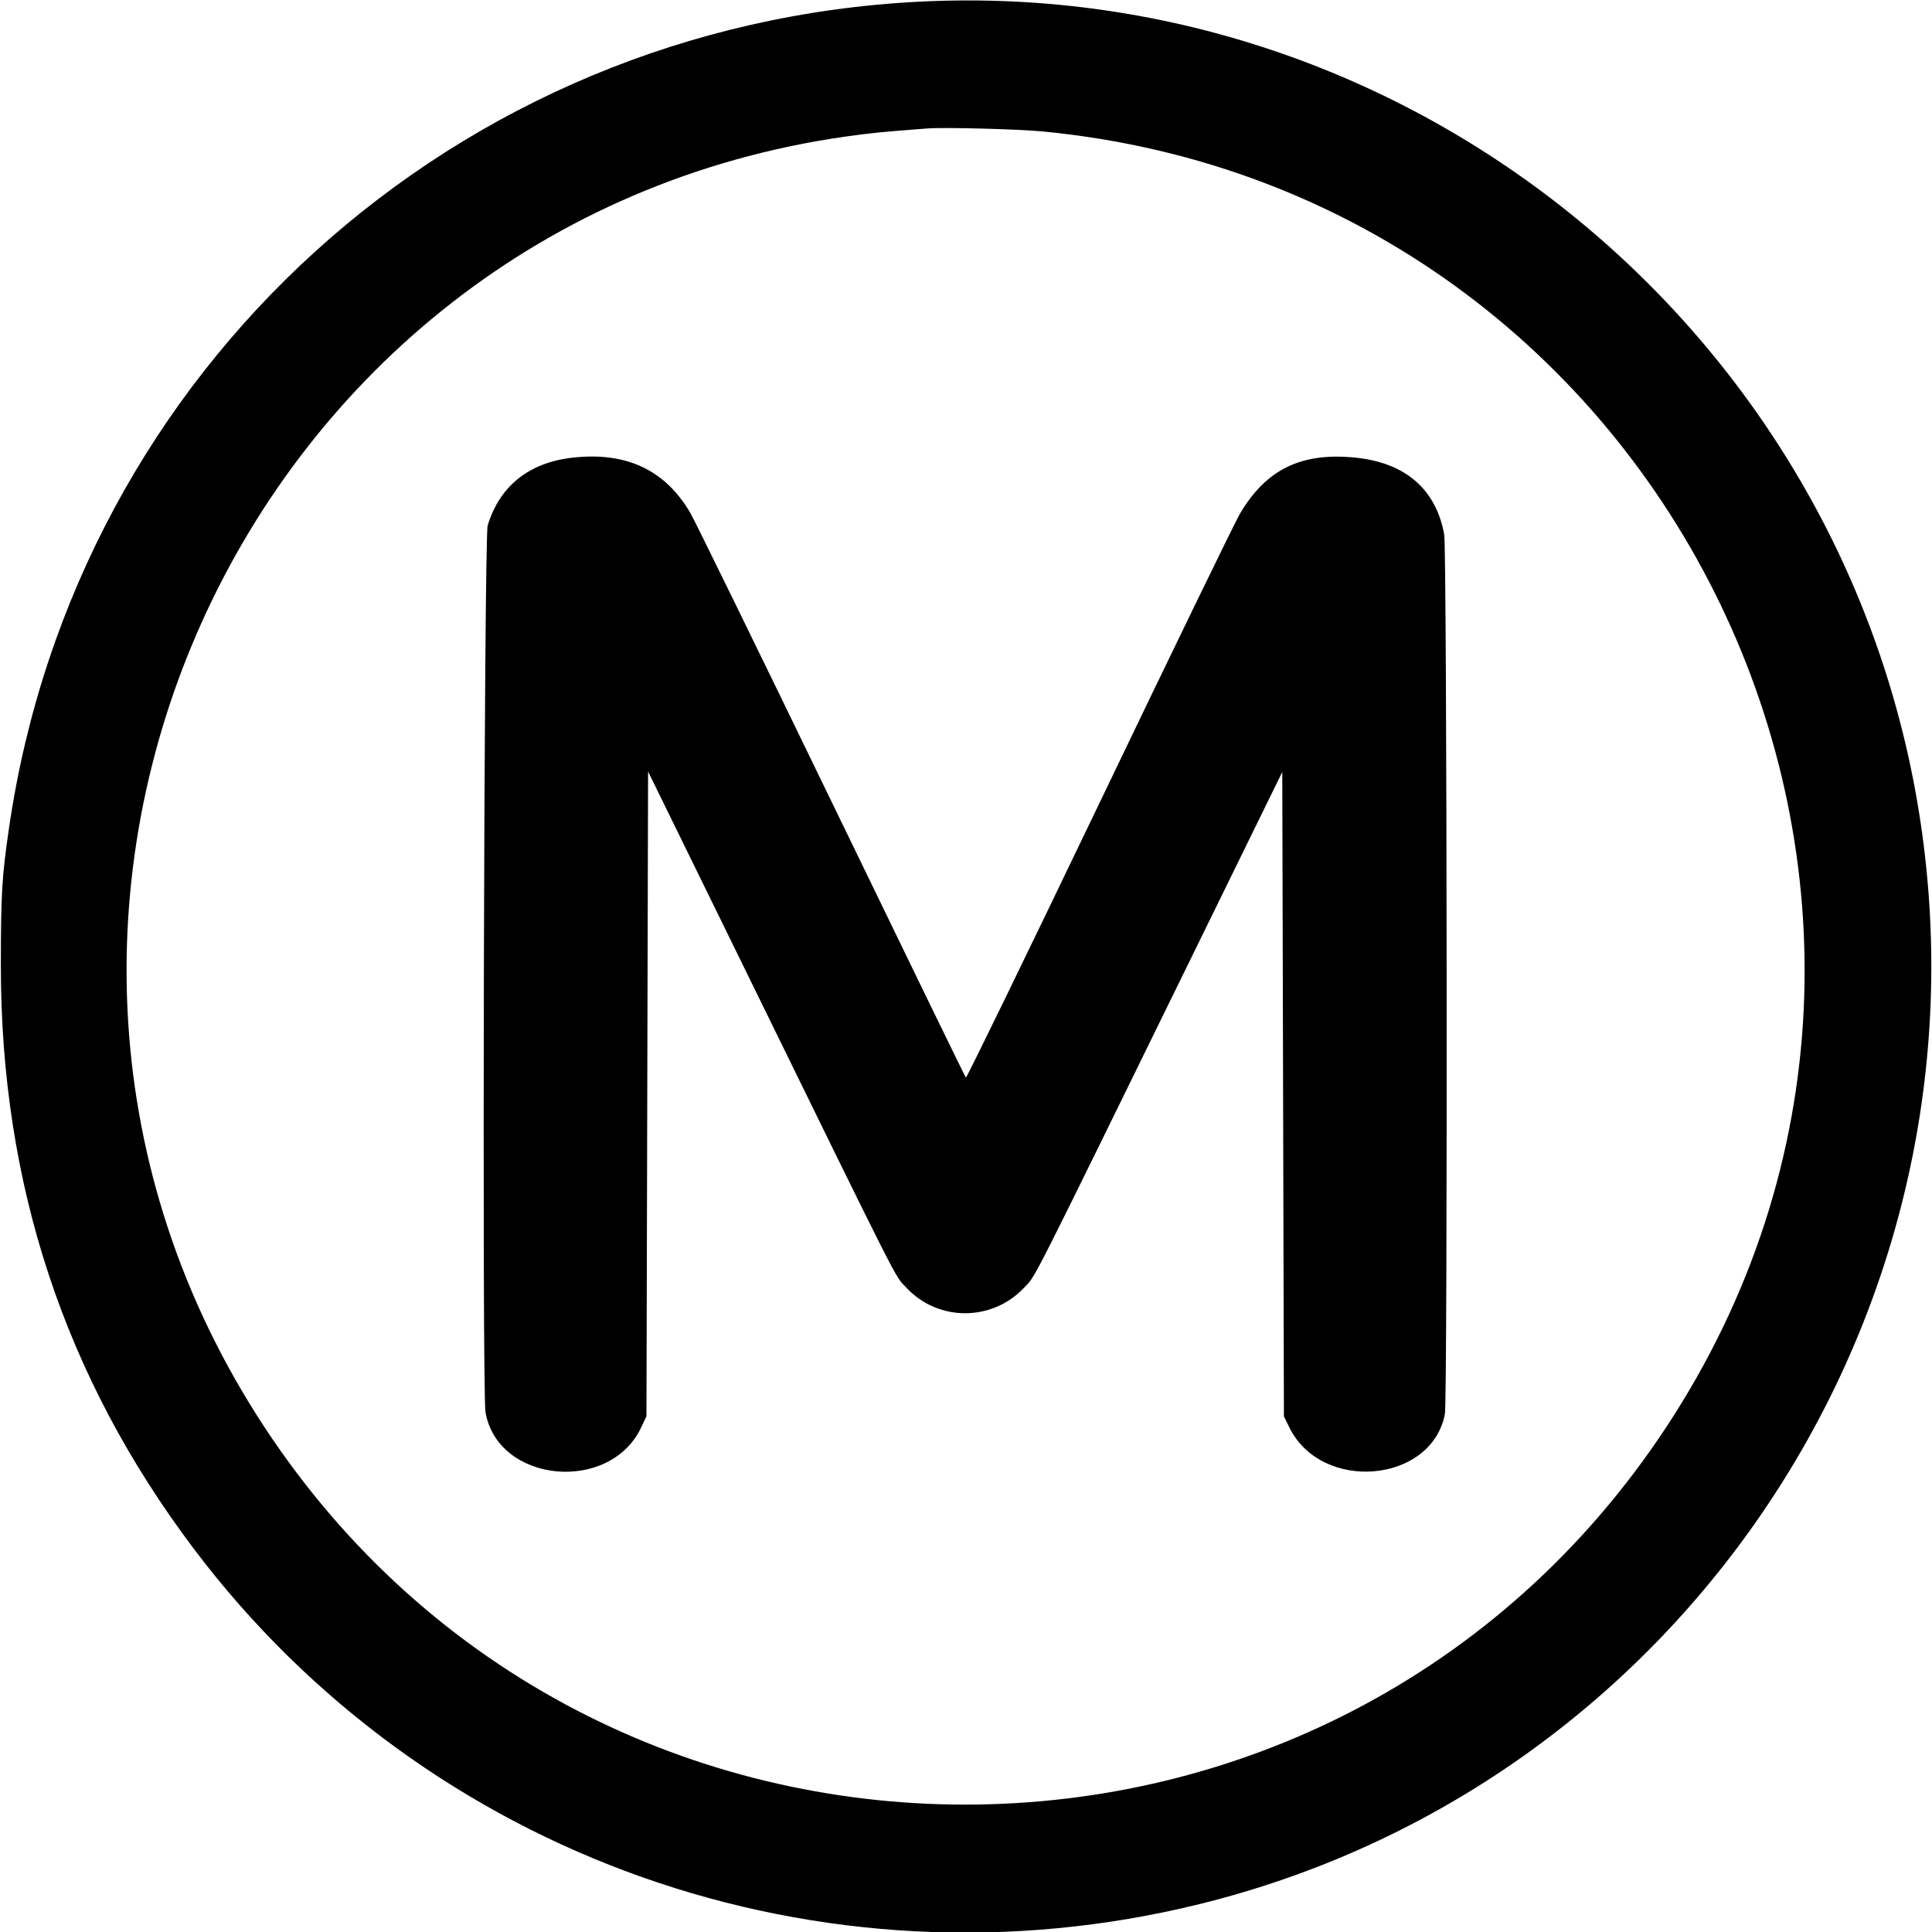
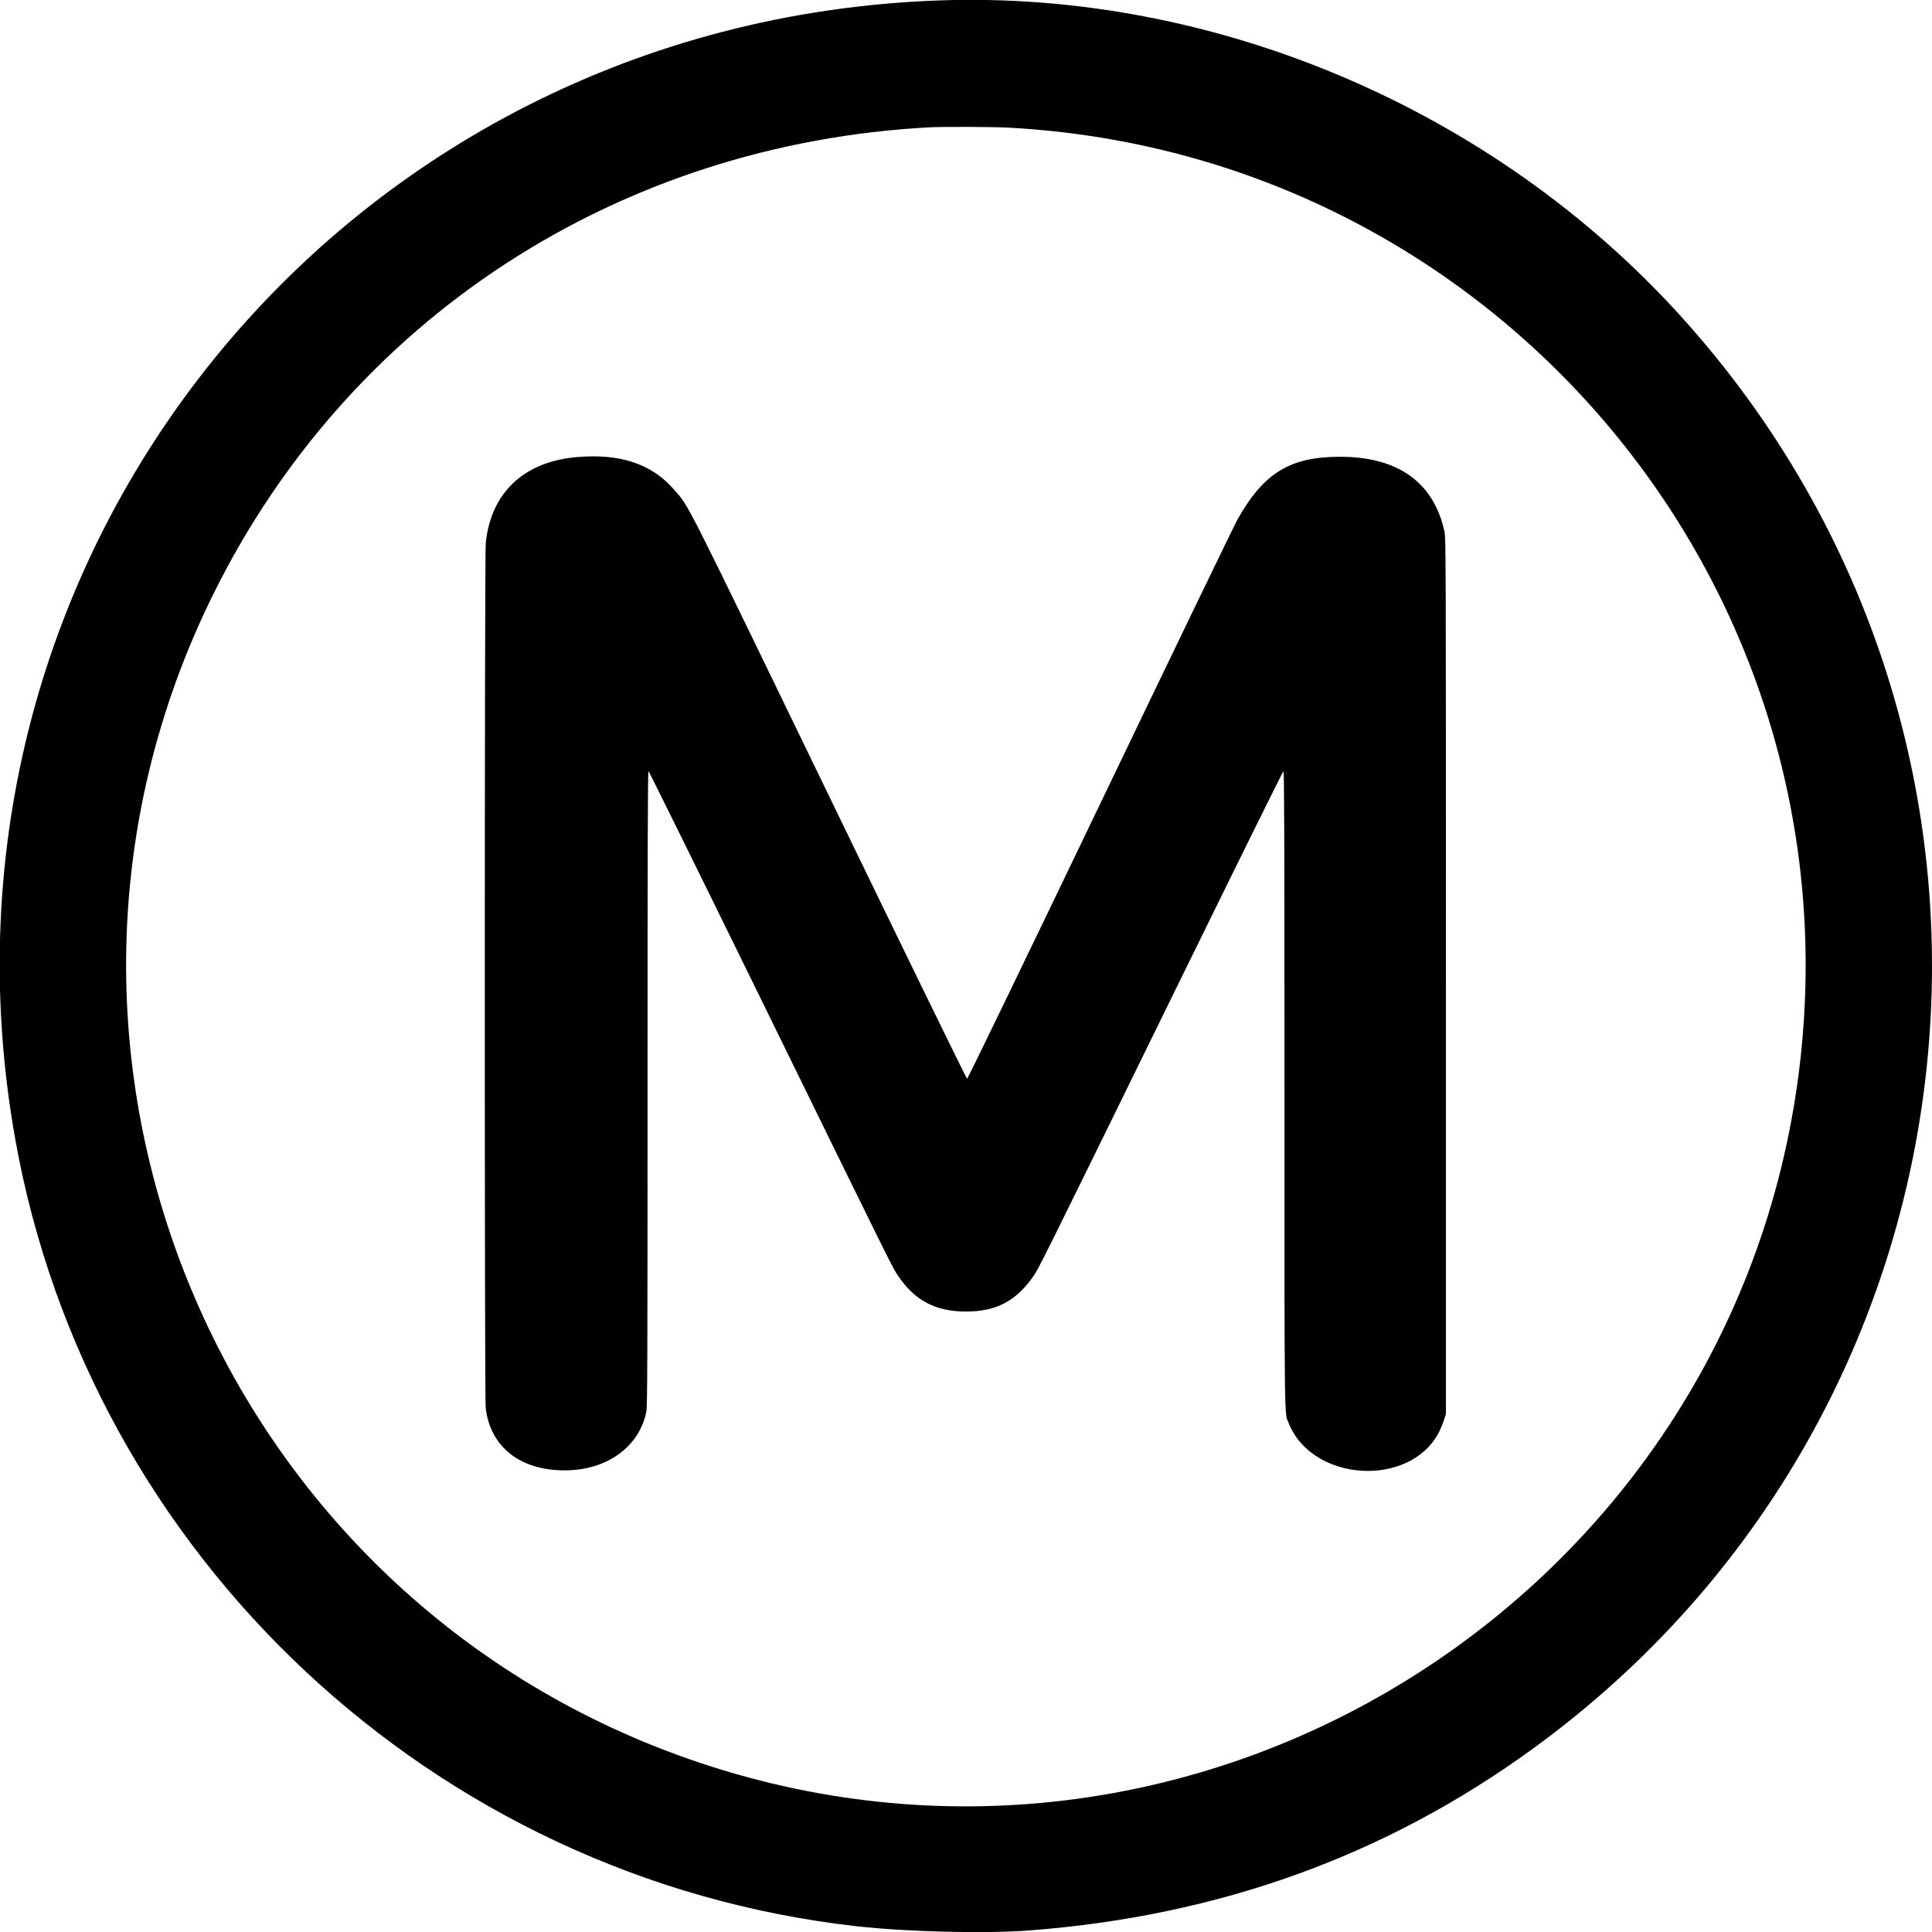
- <svg xmlns="http://www.w3.org/2000/svg" id="svg" width="400" height="400" viewBox="0 0 400 400">
+ <svg xmlns="http://www.w3.org/2000/svg" id="svg" width="400" height="400" viewBox="0, 0, 400,400">
  <g id="svgg">
-     <path id="path0" fill="#000" fill-rule="evenodd" stroke="none" d="M190.525 0.337 C 94.380 5.111,15.793 76.311,1.895 171.235 C 0.393 181.496,0.186 184.938,0.177 199.831 C 0.152 245.203,13.365 285.172,40.119 320.653 C 88.353 384.619,170.108 413.506,248.341 394.225 C 346.353 370.069,410.924 275.643,398.281 174.958 C 385.311 71.667,294.313 -4.817,190.525 0.337 M216.074 27.234 C 346.236 39.897,416.718 186.500,345.013 295.425 C 276.377 399.688,123.244 399.692,54.730 295.431 C -14.865 189.528,49.655 46.192,174.979 28.286 C 180.086 27.556,183.010 27.266,192.047 26.593 C 195.645 26.325,210.919 26.732,216.074 27.234 M118.580 94.749 C 109.554 95.748,103.442 100.623,100.967 108.799 C 100.218 111.273,99.784 288.076,100.517 292.367 C 103.018 307.028,126.225 309.311,132.749 295.538 L 133.841 293.232 134.010 226.482 L 134.179 159.733 153.116 198.394 C 187.628 268.853,185.076 263.813,187.641 266.583 C 194.176 273.642,205.367 273.663,212.002 266.629 C 214.572 263.905,212.213 268.564,247.726 196.072 L 265.482 159.826 265.651 226.536 L 265.821 293.246 266.955 295.550 C 273.622 309.092,296.428 307.101,299.151 292.738 C 299.726 289.710,299.588 113.857,299.009 110.660 C 297.315 101.306,290.977 95.809,280.668 94.751 C 269.464 93.602,262.173 97.134,256.720 106.352 C 255.704 108.070,242.578 135.103,227.551 166.426 C 212.525 197.749,200.113 223.257,199.971 223.110 C 199.828 222.963,187.305 197.230,172.141 165.926 C 156.978 134.622,143.832 107.747,142.929 106.204 C 137.706 97.286,129.698 93.518,118.580 94.749" />
+     <path id="path0" d="M194.075 0.100 C 70.853 4.706,-18.346 114.783,3.136 235.732 C 18.482 322.131,89.872 388.967,177.317 398.803 C 187.760 399.978,204.090 400.373,213.204 399.672 C 252.431 396.653,286.827 384.238,317.309 362.093 C 413.868 291.943,428.153 154.096,348.043 65.517 C 309.179 22.545,251.317 -2.039,194.075 0.100 M208.379 26.409 C 308.747 31.523,383.919 119.819,372.738 219.467 C 360.429 329.183,249.554 399.988,144.901 364.967 C 45.044 331.550,-2.489 217.527,44.095 123.149 C 72.289 66.027,127.939 29.762,192.636 26.350 C 195.085 26.220,205.444 26.260,208.379 26.409 M119.340 94.645 C 108.410 95.608,101.613 102.064,100.567 112.471 C 100.315 114.979,100.302 289.412,100.554 291.498 C 101.528 299.571,107.649 304.416,116.885 304.425 C 125.642 304.433,132.414 299.546,133.828 292.198 C 134.031 291.142,134.067 281.137,134.067 225.278 C 134.067 175.379,134.114 159.615,134.264 159.665 C 134.372 159.701,144.387 179.989,156.518 204.749 C 185.689 264.286,184.668 262.226,185.896 264.069 C 189.312 269.198,193.614 271.505,199.831 271.542 C 206.092 271.579,210.174 269.511,213.779 264.473 C 215.041 262.710,215.031 262.730,244.484 202.636 C 256.048 179.042,265.605 159.706,265.722 159.668 C 265.891 159.613,265.934 172.858,265.936 225.504 C 265.939 296.934,265.880 292.338,266.835 294.704 C 271.707 306.765,291.653 308.077,297.807 296.741 C 298.136 296.136,298.621 294.994,298.885 294.202 L 299.365 292.763 299.365 202.116 C 299.365 116.057,299.350 111.398,299.066 110.082 C 296.863 99.879,289.462 94.568,277.444 94.568 C 267.085 94.568,261.631 97.907,256.198 107.575 C 255.571 108.692,242.769 135.201,227.750 166.483 C 212.731 197.766,200.347 223.360,200.229 223.360 C 200.112 223.360,187.670 197.880,172.581 166.737 C 140.929 101.410,142.798 105.107,139.512 101.325 C 134.898 96.014,128.359 93.849,119.340 94.645 " stroke="none" fill="#000000" fill-rule="evenodd" />
  </g>
</svg>
